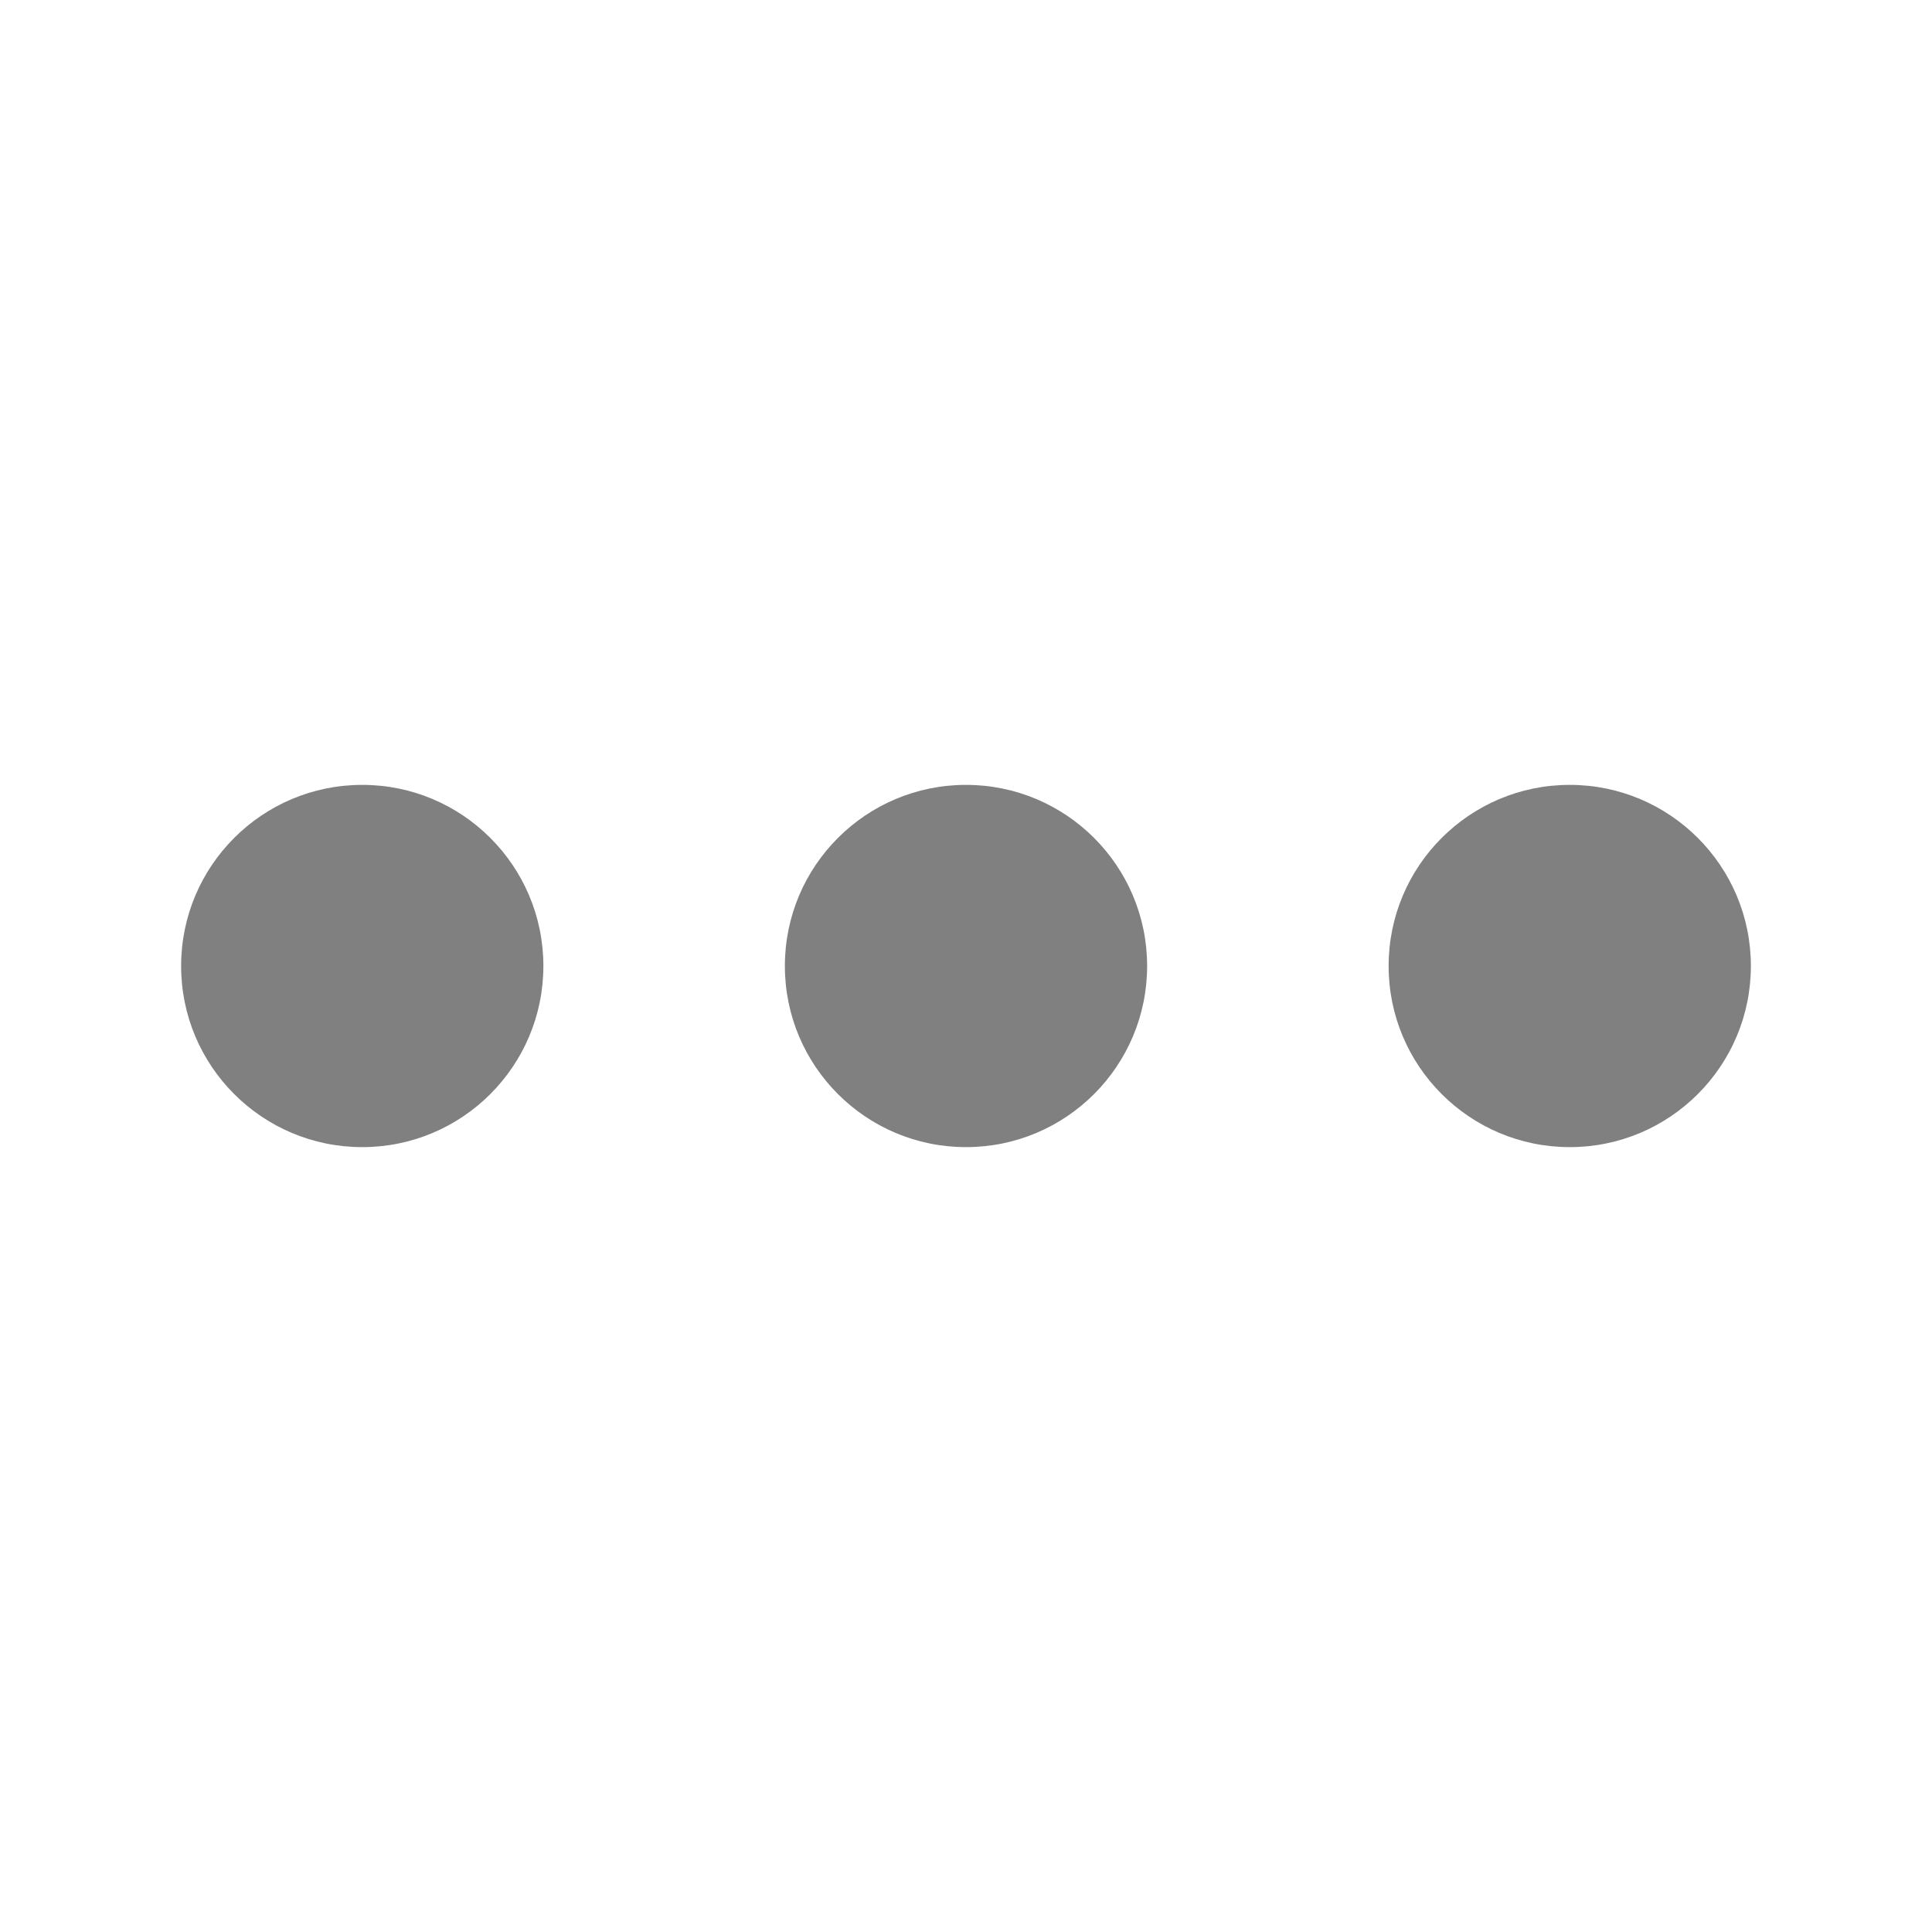
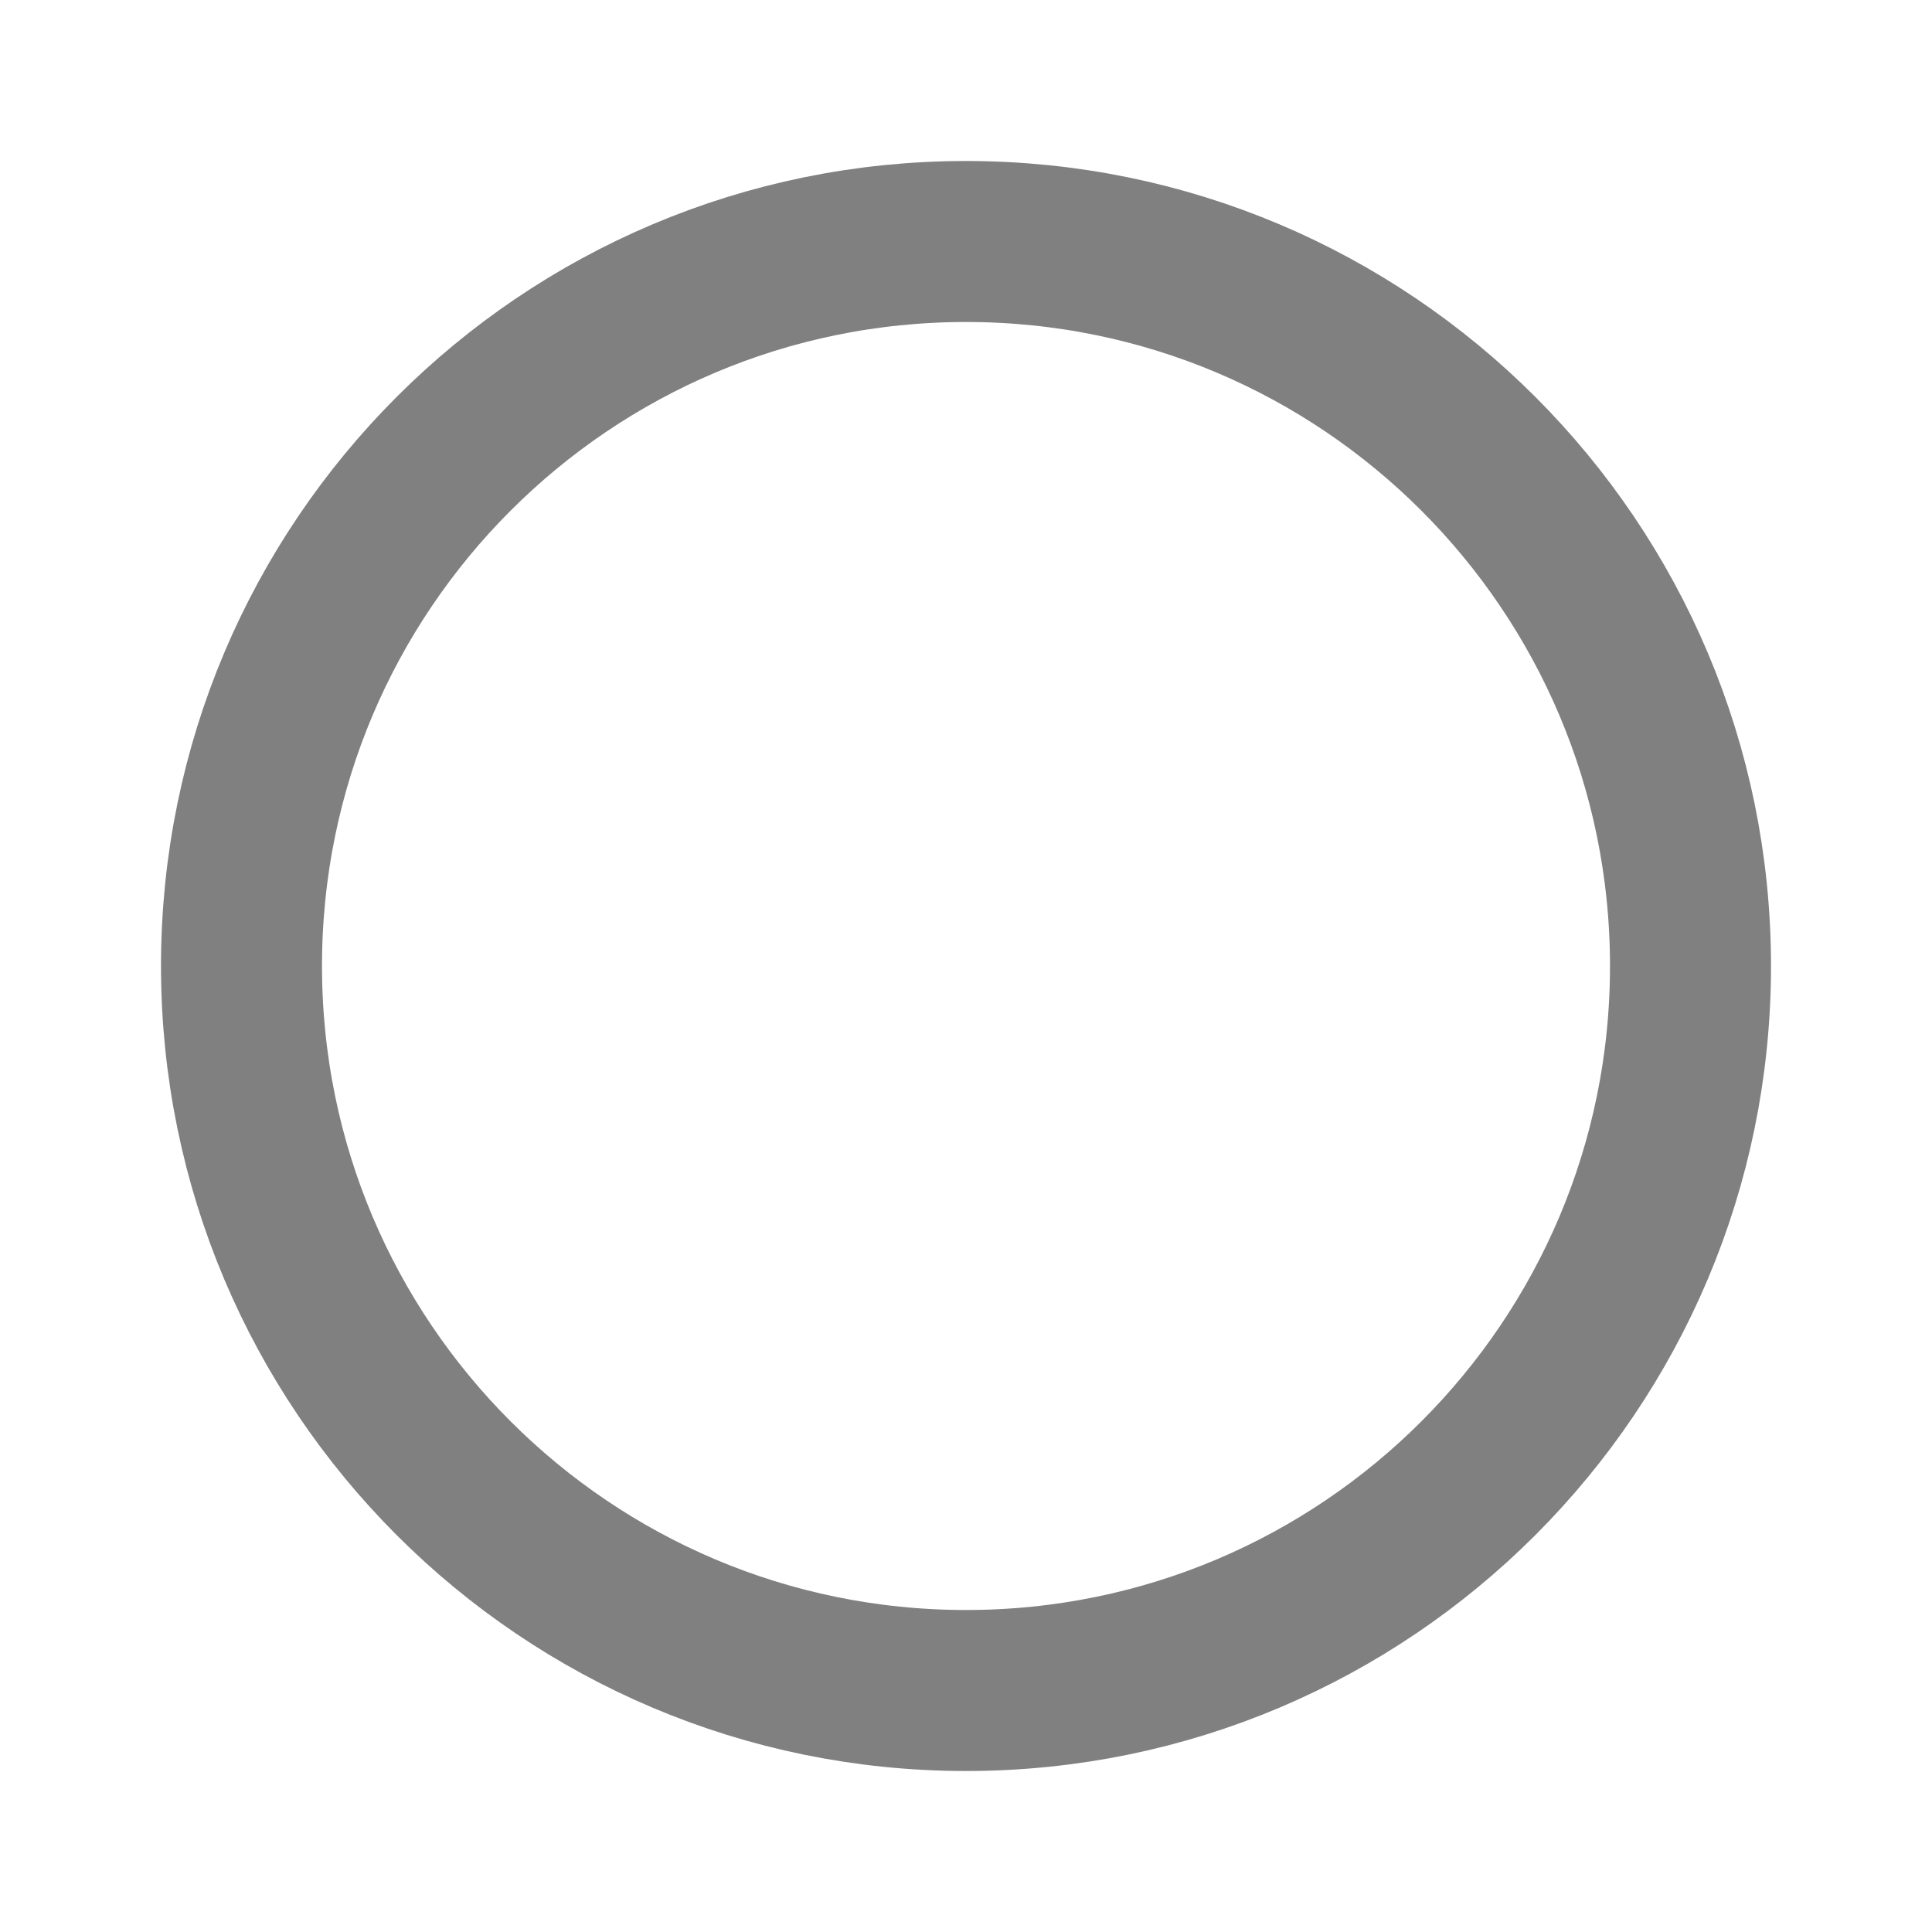
- <svg xmlns="http://www.w3.org/2000/svg" stroke="currentColor" fill="currentColor" stroke-width="0" viewBox="0 0 16 16" class="icon" height="1em" width="1em" style="color: gray;">
-   <path d="M3 9.5a1.5 1.5 0 1 1 0-3 1.5 1.5 0 0 1 0 3zm5 0a1.5 1.5 0 1 1 0-3 1.5 1.5 0 0 1 0 3zm5 0a1.5 1.5 0 1 1 0-3 1.5 1.5 0 0 1 0 3z" />
+ <svg xmlns="http://www.w3.org/2000/svg" stroke="currentColor" fill="none" stroke-width="2" viewBox="0 0 24 24" stroke-linecap="round" stroke-linejoin="round" class="icon" height="1em" width="1em" style="color: gray;">
+   <path stroke="none" d="M0 0h24v24H0z" fill="none" />
+   <path d="M12 12m-9 0a9 9 0 1 0 18 0a9 9 0 1 0 -18 0" />
</svg>
